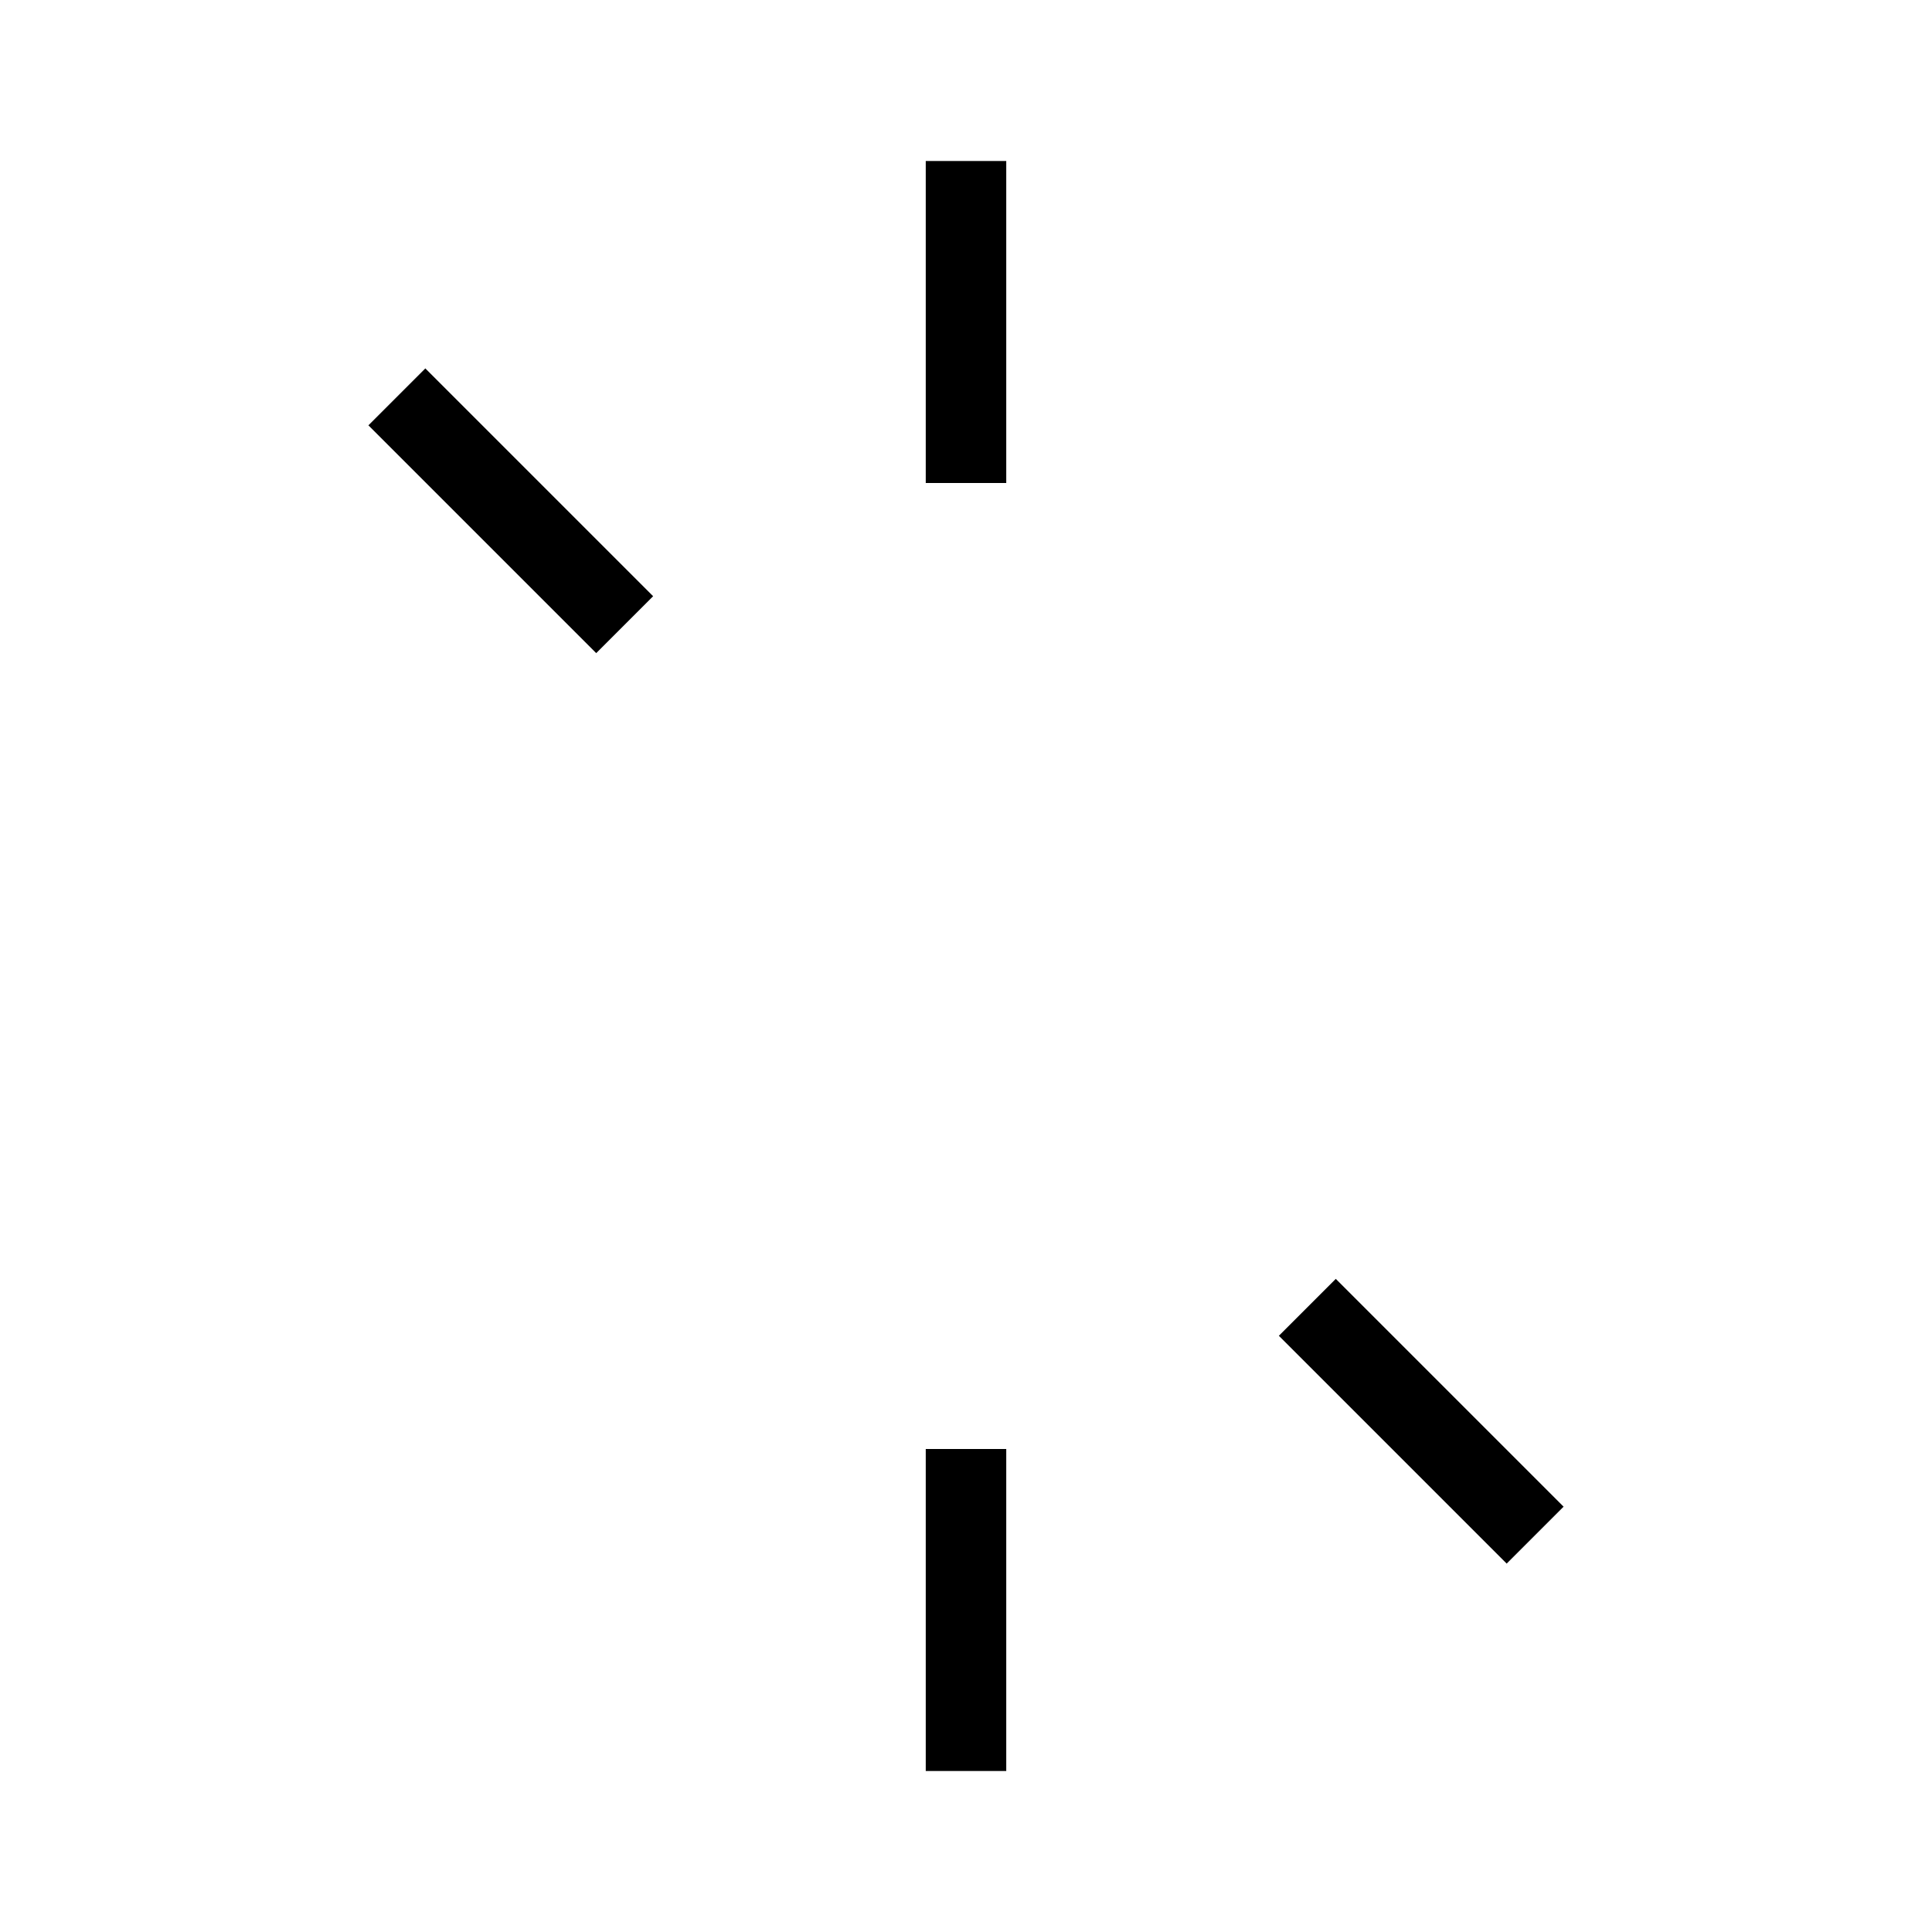
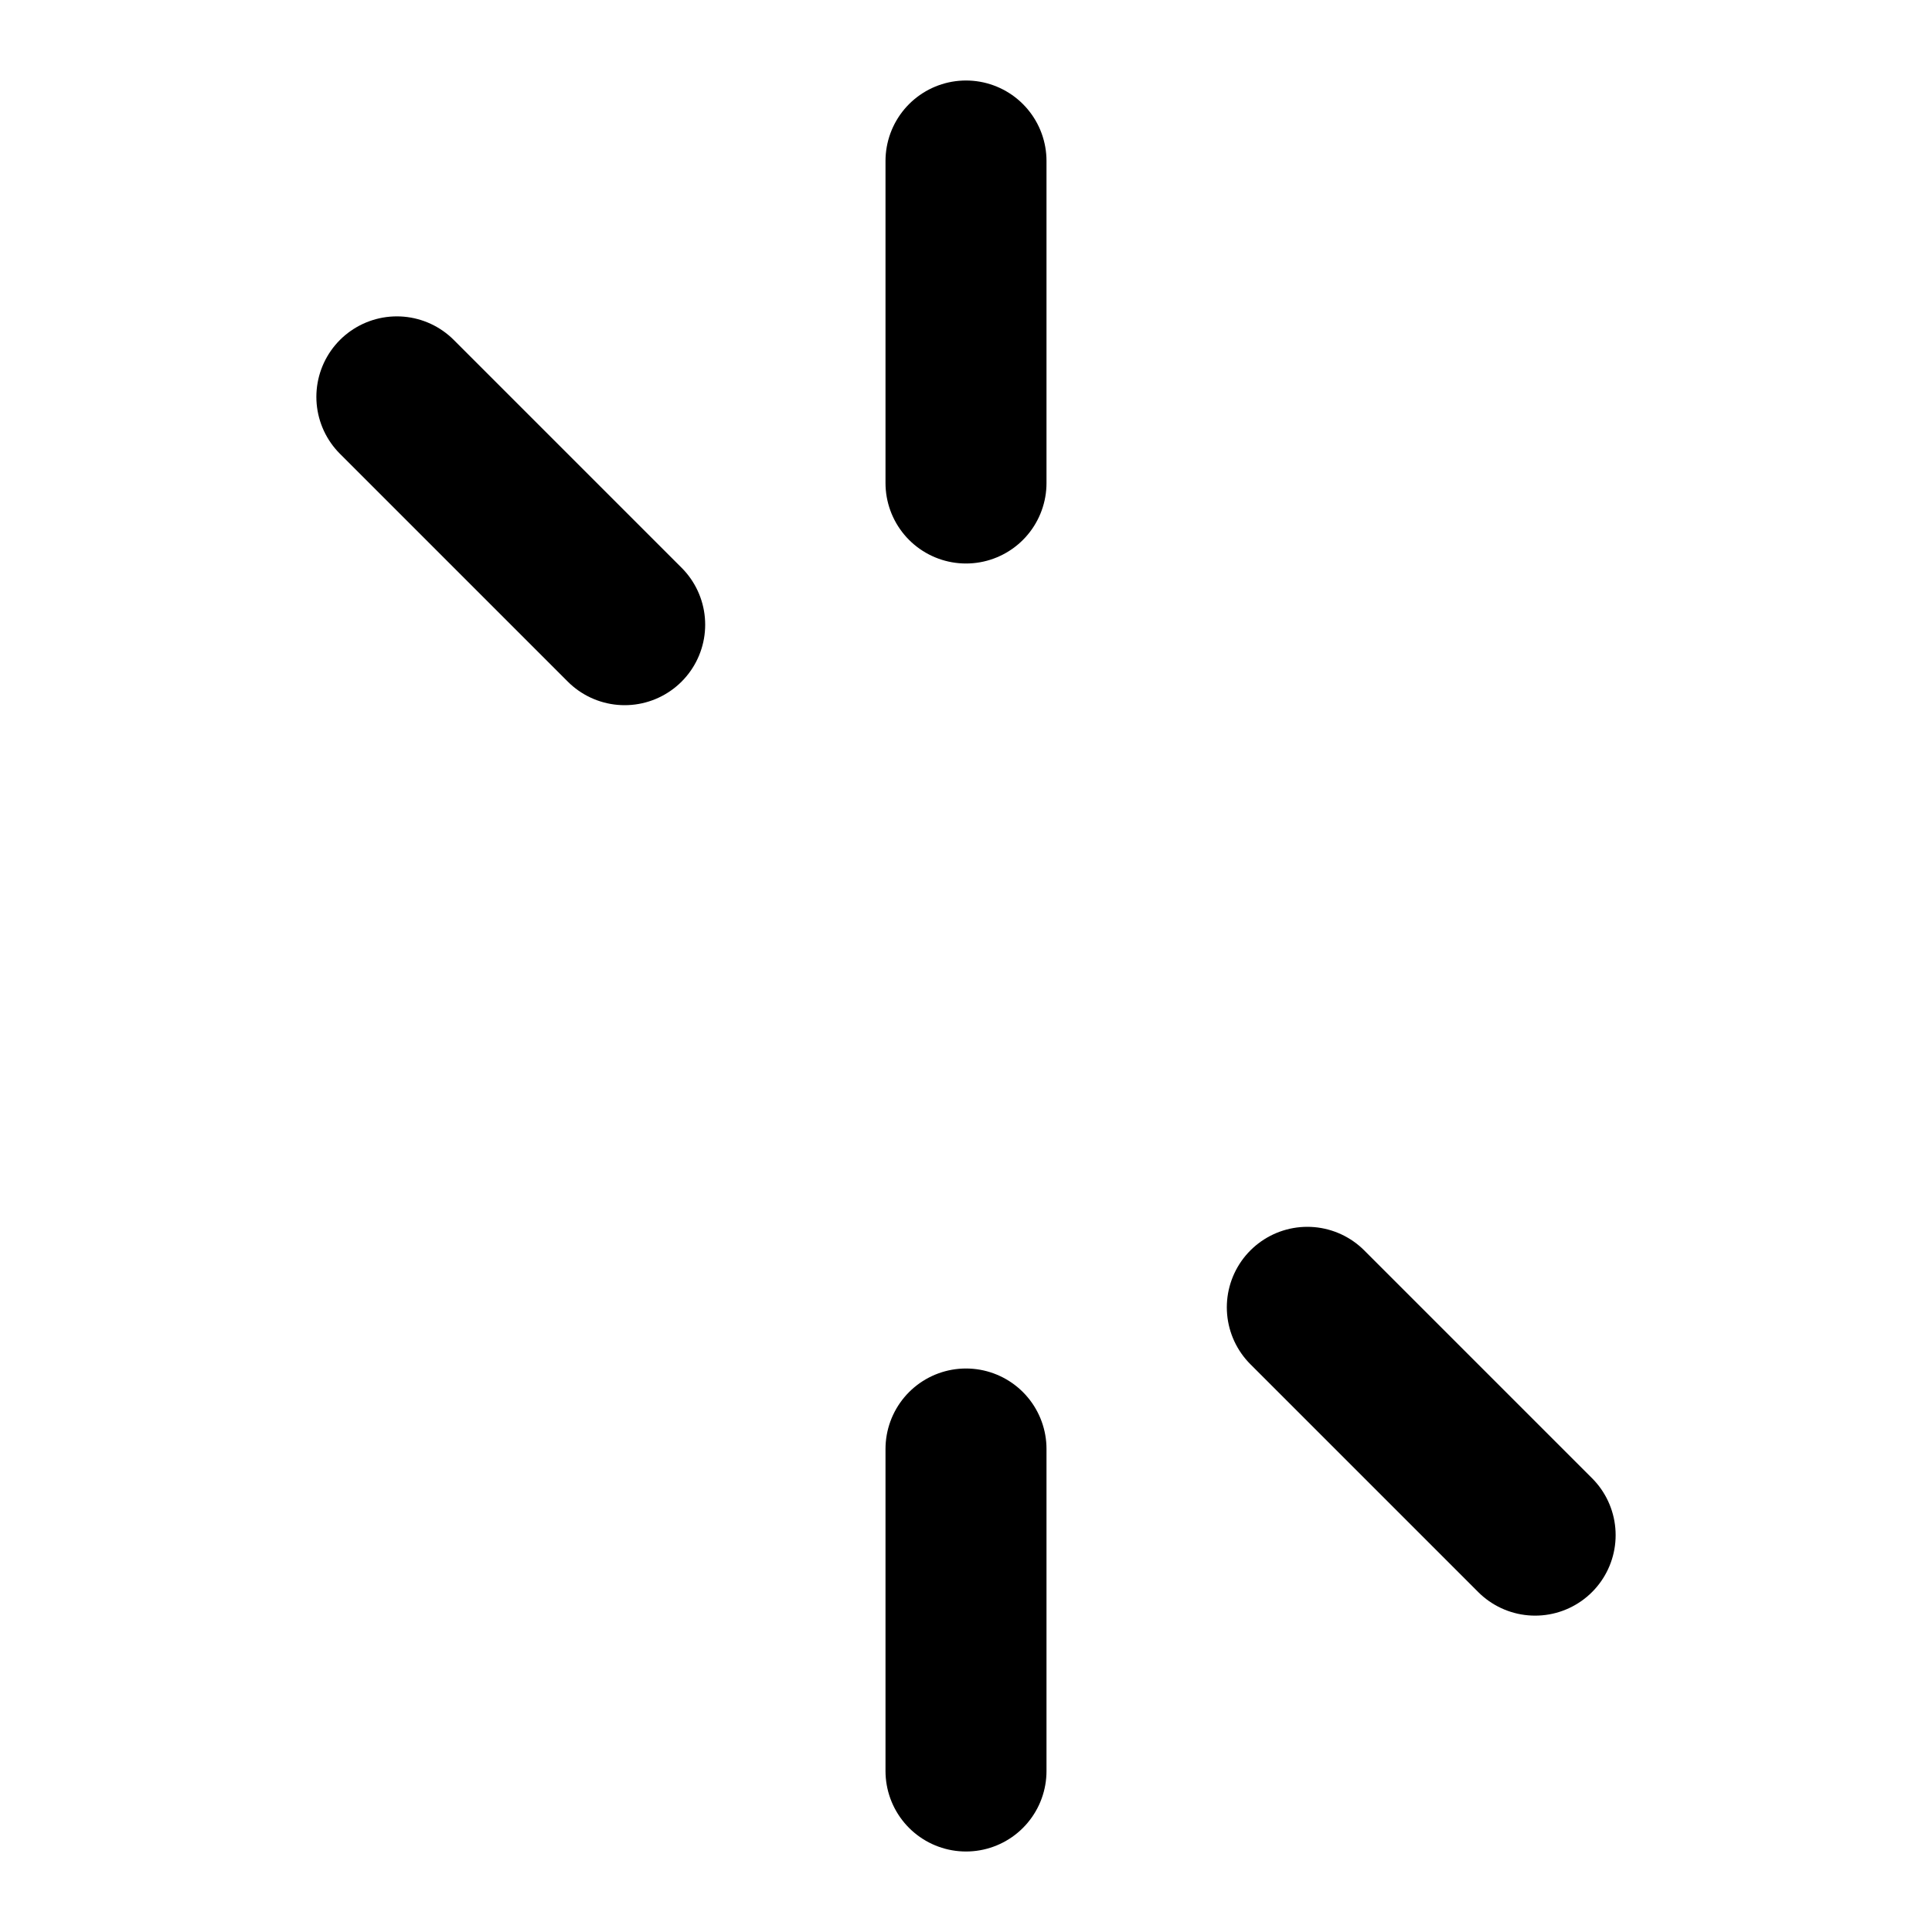
<svg xmlns="http://www.w3.org/2000/svg" class="animate-spin w-4 h-4" viewBox="0 0 24 24" fill="none" stroke="currentColor">
-   <path d="M12 2v4M12 18v4M4.93 4.93l2.83 2.83M16.24 16.24l2.83 2.83" strokeWidth="2" strokeLinecap="round" />
+   <style>
+   /* ── Light mode (default) ── */
+   :root {
+     --d-bg:       #f4f4f8;
+     --d-card:     #ffffff;
+     --d-border:   #7c3aed;
+     --d-primary:  #7c3aed;
+     --d-accent:   #a78bfa;
+     --d-text:     #1a1a2e;
+     --d-muted:    #6b7280;
+     --d-l1-fill: #dbeafe; --d-l1-stroke: #3b82f6;
+     --d-l2-fill: #dcfce7; --d-l2-stroke: #16a34a;
+     --d-l3-fill: #fef3c7; --d-l3-stroke: #d97706;
+     --d-l4-fill: #fce7f3; --d-l4-stroke: #db2777;
+     --d-sem:      #c4b5fd;
+   }
+   /* ── Dark mode via OS (IDE preview) ── */
+   @media (prefers-color-scheme: dark) {
+     :root {
+       --d-bg:       #1e1e2e;
+       --d-card:     #27273f;
+       --d-border:   #a78bfa;
+       --d-primary:  #a78bfa;
+       --d-accent:   #c4b5fd;
+       --d-text:     #cdd6f4;
+       --d-muted:    #8b92a8;
+       --d-l1-fill: #1e3a5f; --d-l1-stroke: #3b82f6;
+       --d-l2-fill: #14532d; --d-l2-stroke: #16a34a;
+       --d-l3-fill: #451a03; --d-l3-stroke: #d97706;
+       --d-l4-fill: #4c1d95; --d-l4-stroke: #a78bfa;
+       --d-sem:      #4c3f75;
+     }
+   }
+   /* ── Dark mode via Docusaurus toggle ── */
+   :root[data-theme="dark"] {
+     --d-bg:       #1e1e2e;
+     --d-card:     #27273f;
+     --d-border:   #a78bfa;
+     --d-primary:  #a78bfa;
+     --d-accent:   #c4b5fd;
+     --d-text:     #cdd6f4;
+     --d-muted:    #8b92a8;
+     --d-l1-fill: #1e3a5f; --d-l1-stroke: #3b82f6;
+     --d-l2-fill: #14532d; --d-l2-stroke: #16a34a;
+     --d-l3-fill: #451a03; --d-l3-stroke: #d97706;
+     --d-l4-fill: #4c1d95; --d-l4-stroke: #a78bfa;
+     --d-sem:      #4c3f75;
+   }
+ 
+ </style>
+   <path d="M12 2v4M12 18v4M4.93 4.93l2.83 2.83M16.24 16.24l2.83 2.83" stroke-width="2" stroke-linecap="round" />
</svg>
